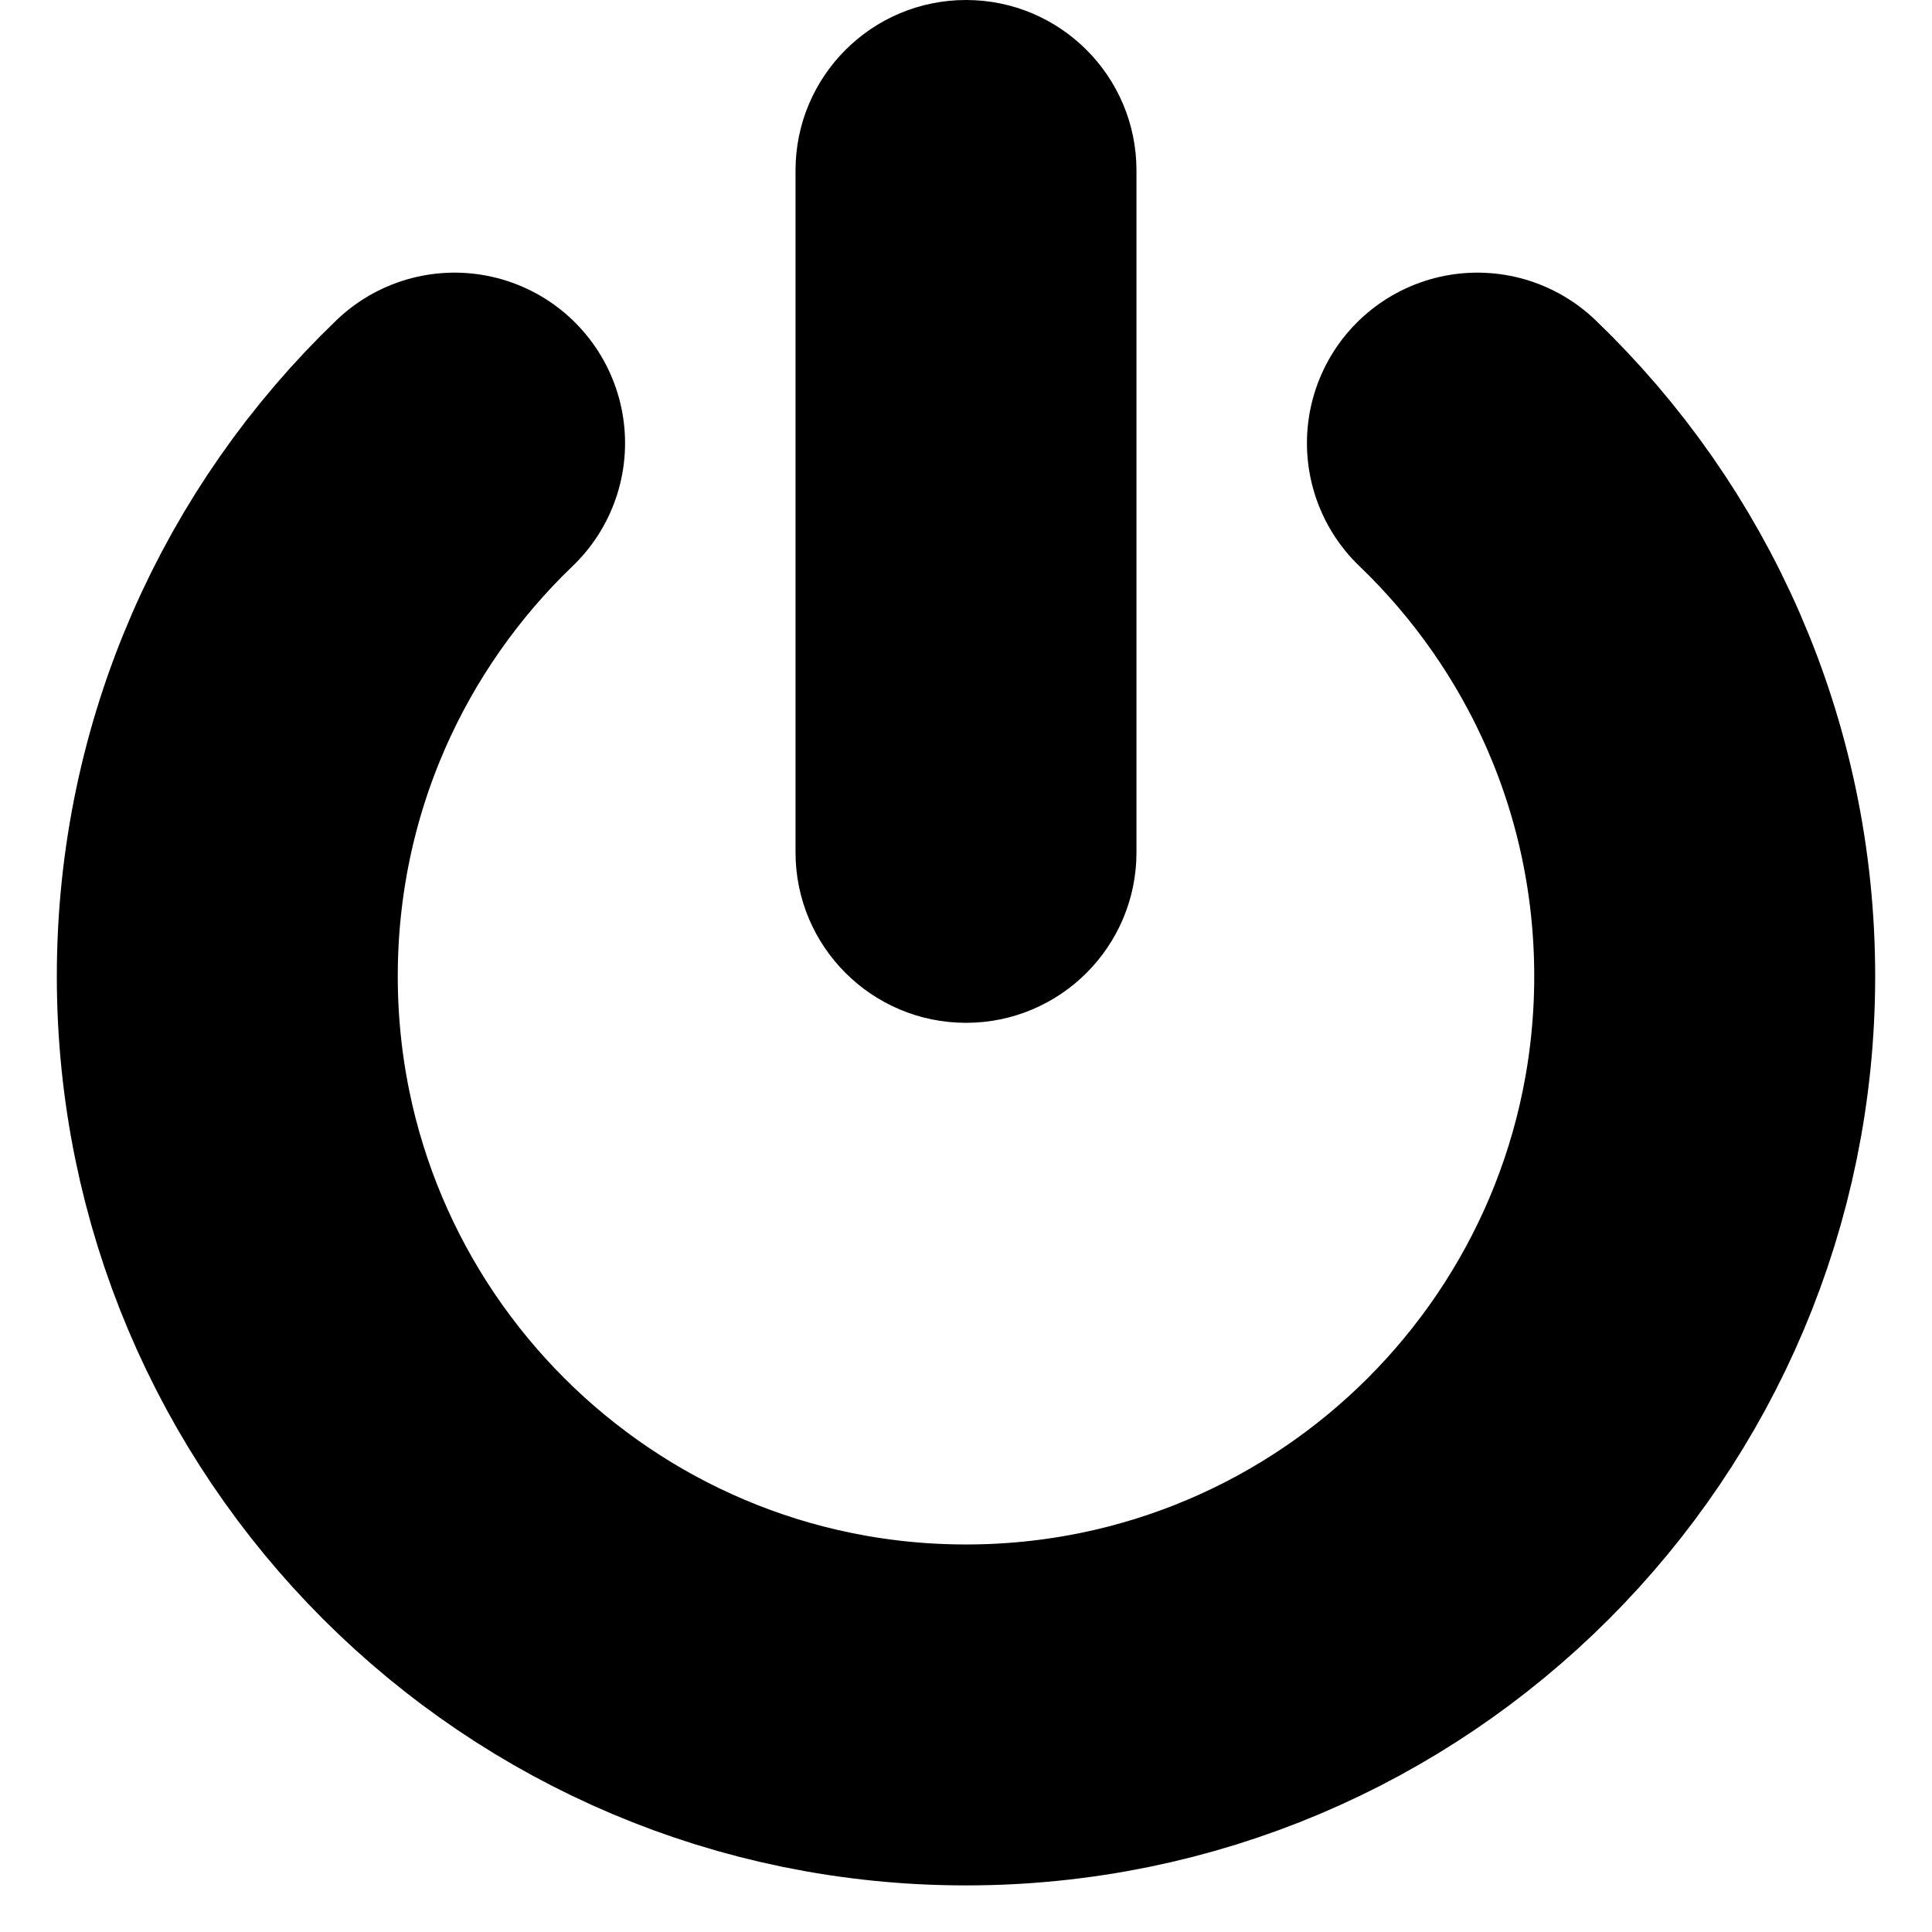
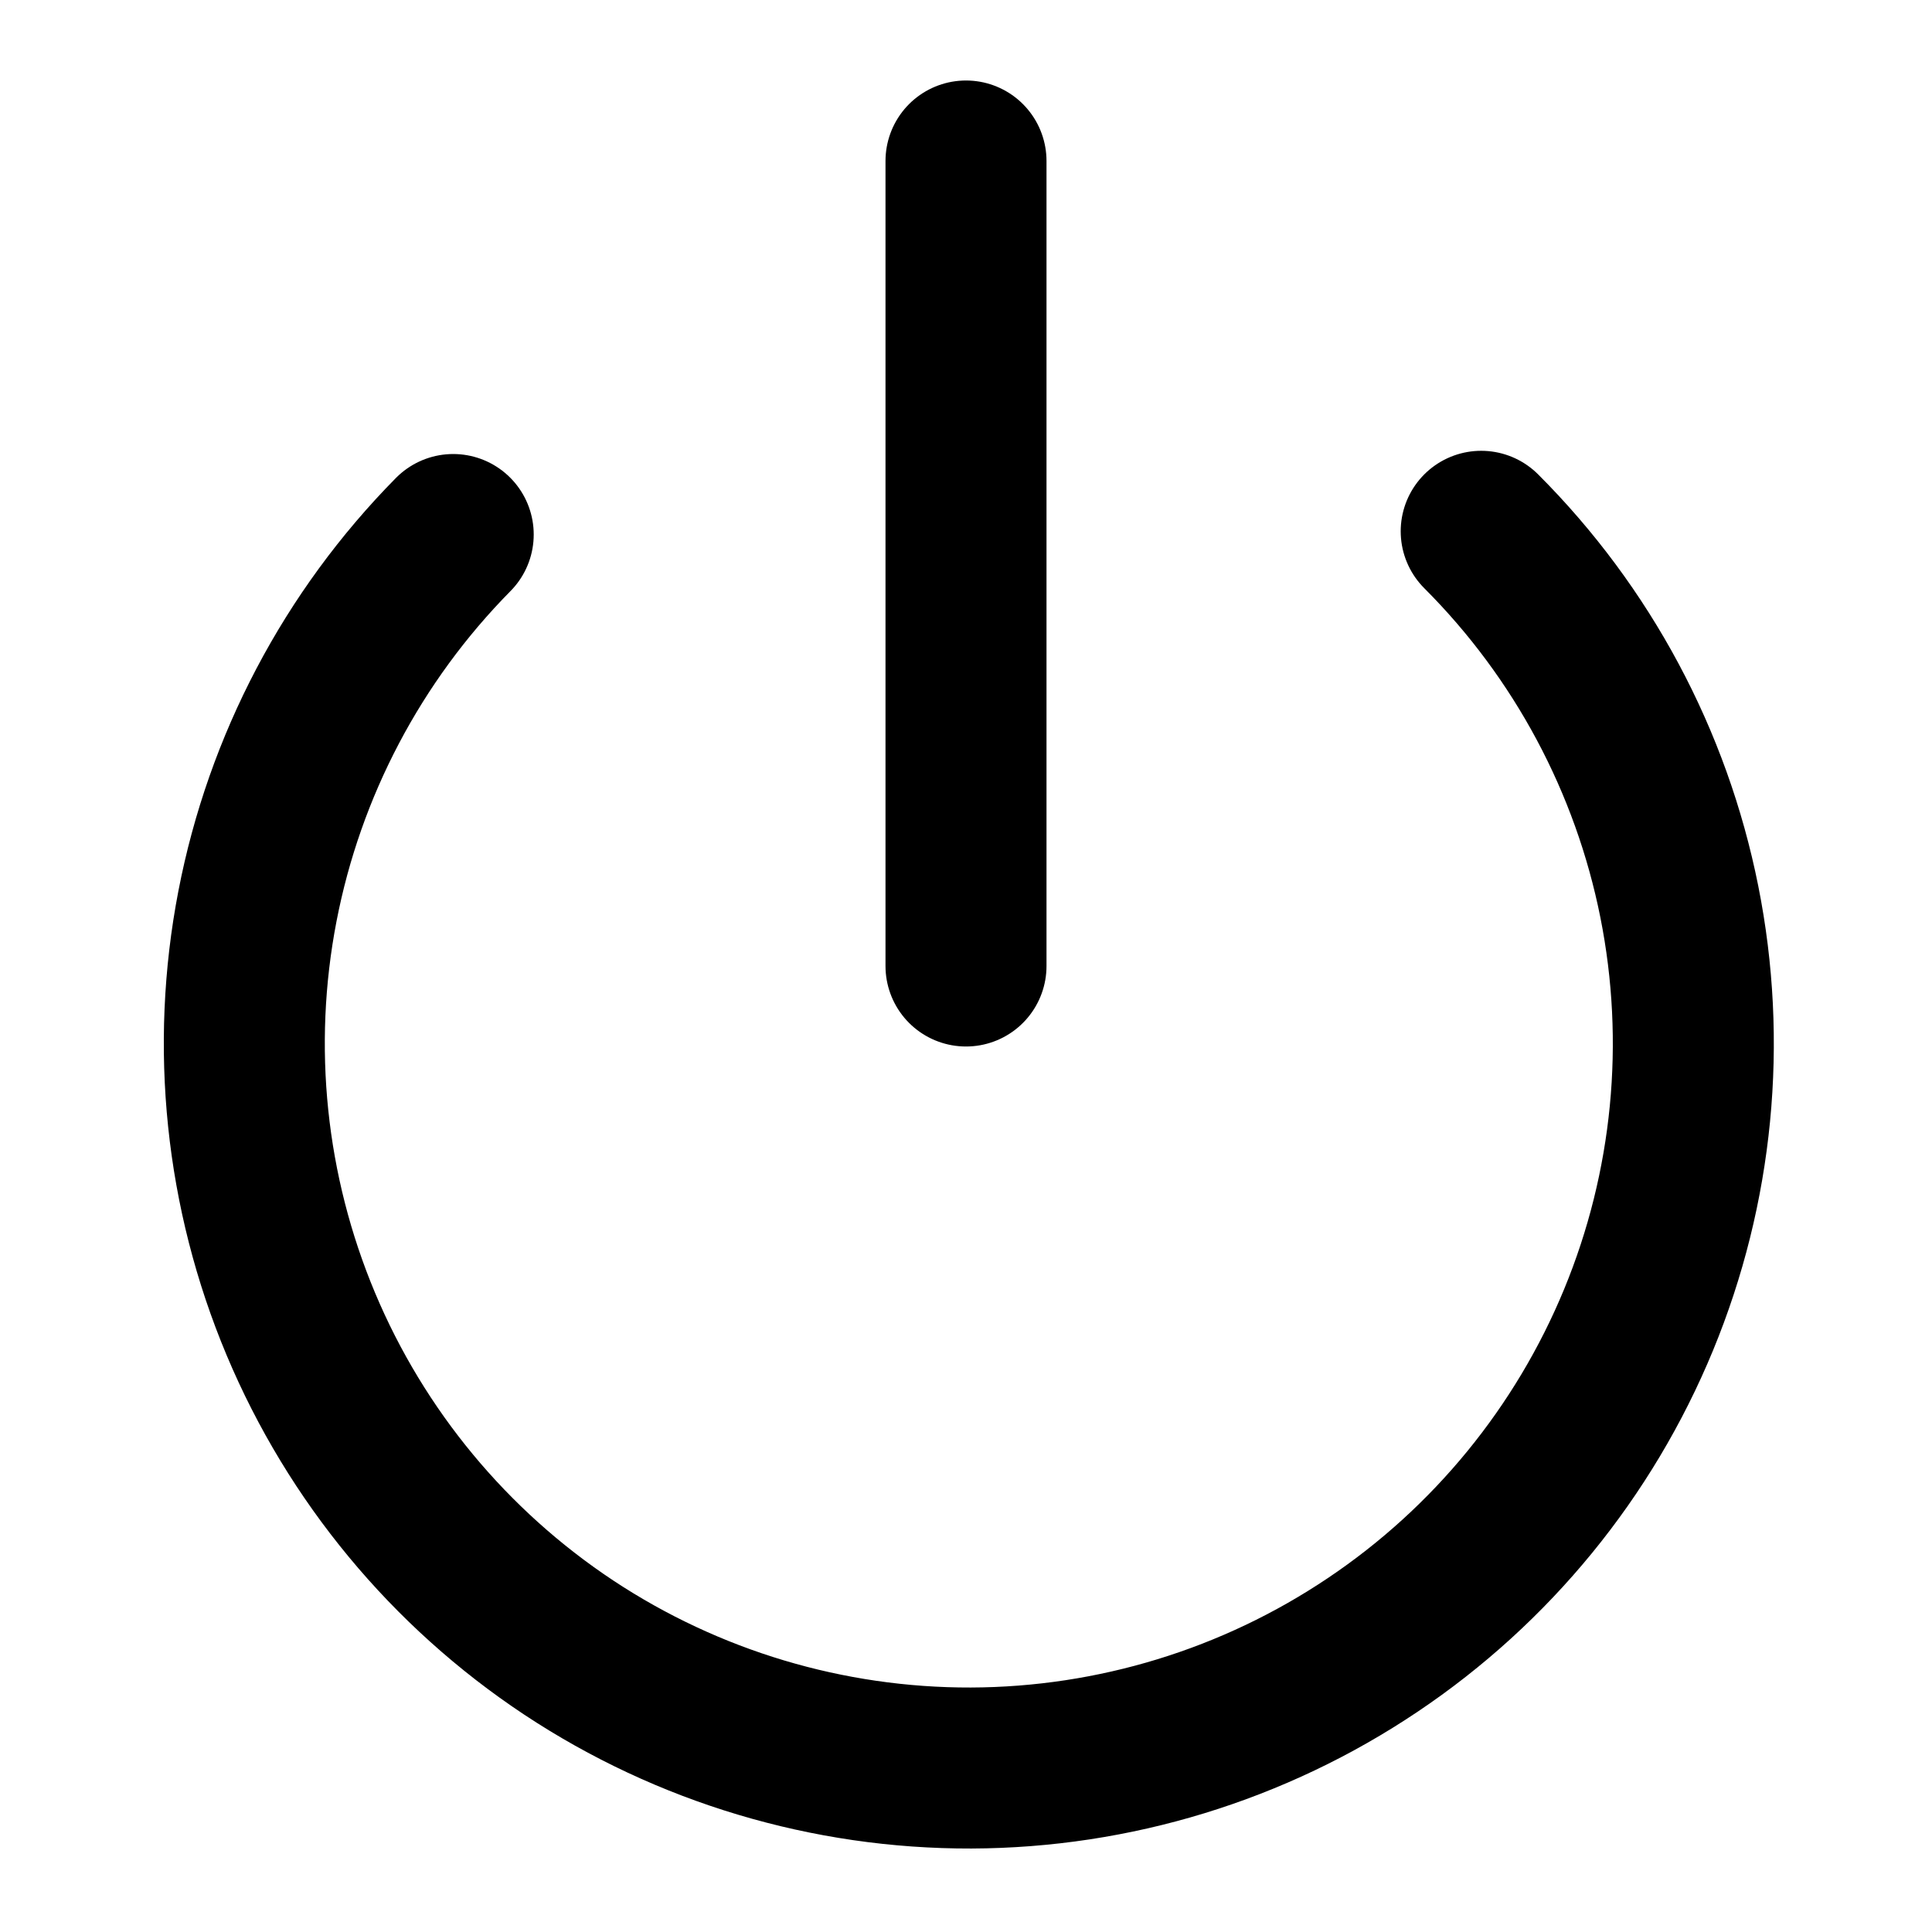
- <svg xmlns="http://www.w3.org/2000/svg" width="17" height="17" viewBox="0 0 17 17" fill="none">
-   <path d="M4 3.899C2.767 5.082 2 6.746 2 8.59C2 12.18 4.91 15.09 8.5 15.09C12.09 15.09 15 12.18 15 8.59C15 6.746 14.233 5.082 13 3.899" stroke="currentColor" stroke-width="3" stroke-linecap="round" stroke-linejoin="round" />
-   <rect x="7" width="3" height="9" rx="1.5" fill="currentColor" />
+ <svg xmlns="http://www.w3.org/2000/svg" width="24" height="24" viewBox="0 0 24 24" fill="none">
+   <path d="M12 2V12M18.4 6.6C19.657 7.857 20.513 9.458 20.861 11.201C21.209 12.944 21.033 14.752 20.355 16.395C19.677 18.038 18.528 19.444 17.052 20.434C15.577 21.425 13.841 21.957 12.063 21.963C10.286 21.968 8.546 21.447 7.064 20.466C5.583 19.484 4.425 18.086 3.737 16.447C3.049 14.808 2.861 13.002 3.198 11.257C3.535 9.511 4.381 7.905 5.63 6.64" stroke="currentColor" stroke-width="2" stroke-linecap="round" stroke-linejoin="round" />
</svg>
